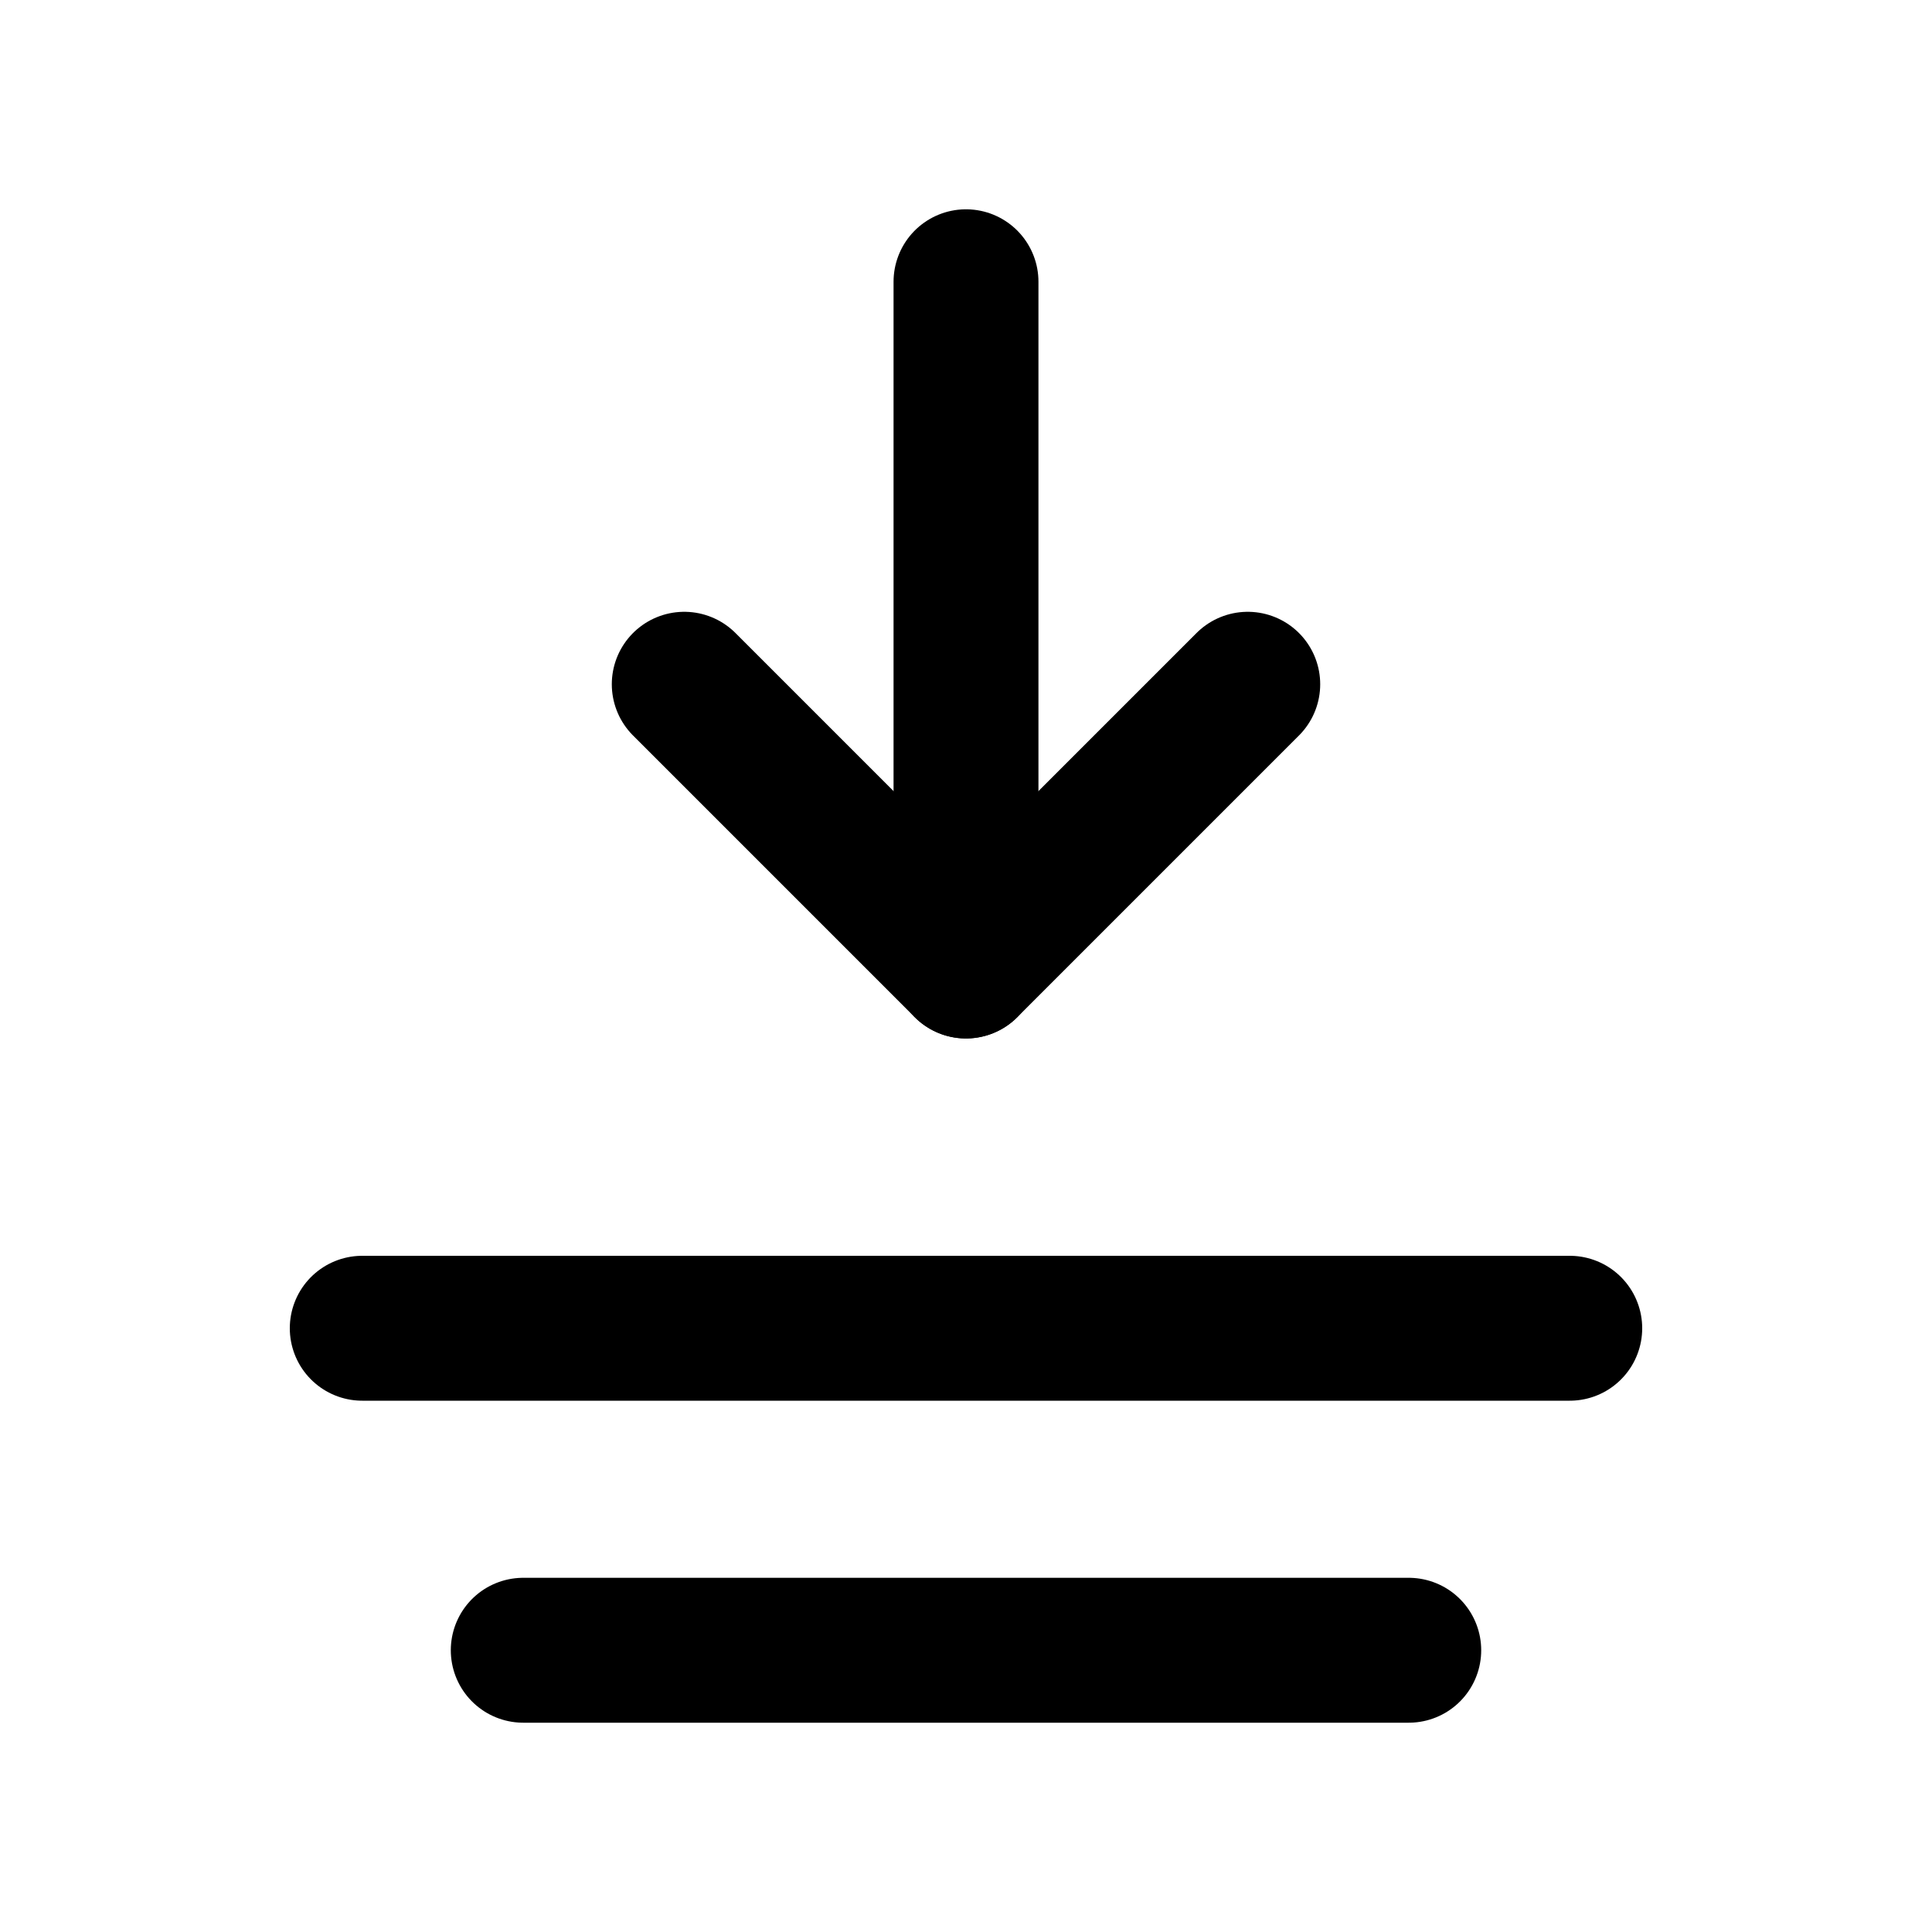
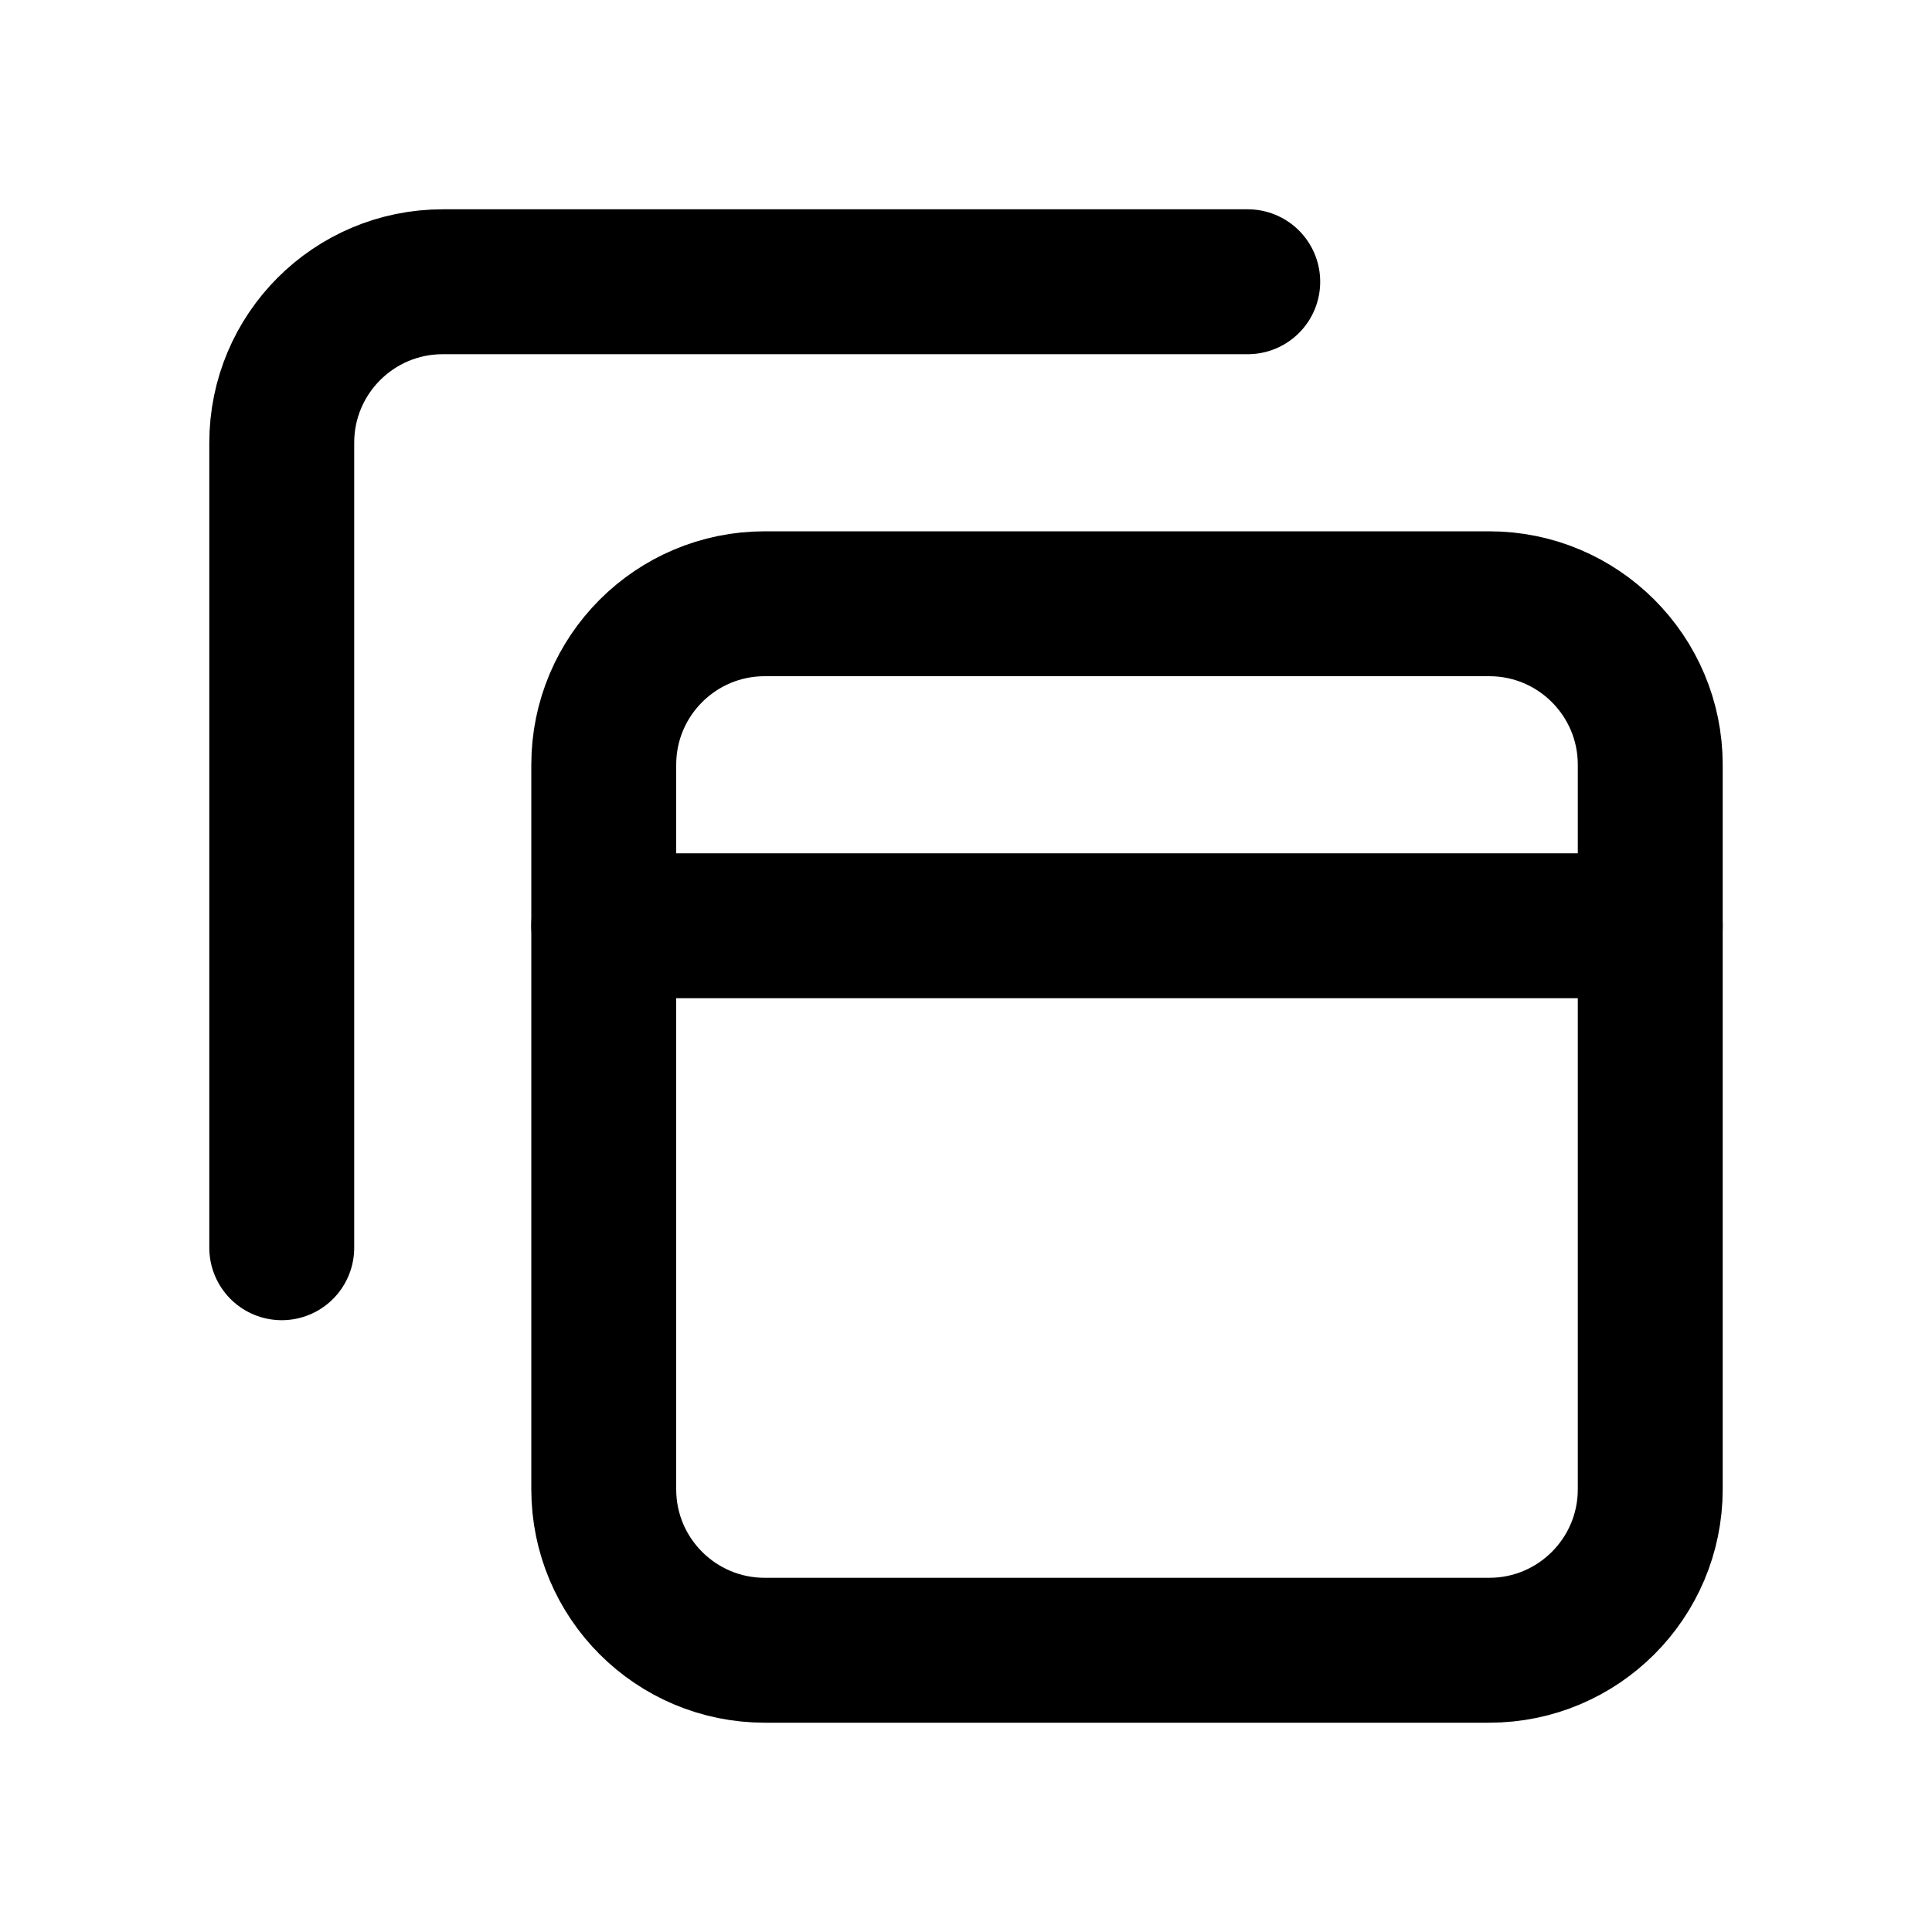
<svg xmlns="http://www.w3.org/2000/svg" width="24" height="24" viewBox="0 0 24 24" fill="none" stroke="currentColor" stroke-width="1.8" stroke-linecap="round" stroke-linejoin="round">
-   <path d="M12 3.5v8.5" />
-   <path d="m8.5 8.5 3.5 3.5 3.5-3.5" />
-   <path d="M4.5 16.5h15" />
-   <path d="M6.5 20.5h11" />
+   <path d="M3.5 15.5v-10a2 2 0 0 1 2-2h10" />
+   <rect x="7.5" y="7.5" width="13" height="13" rx="2" />
+   <path d="M7.5 11.5h13" />
</svg>
